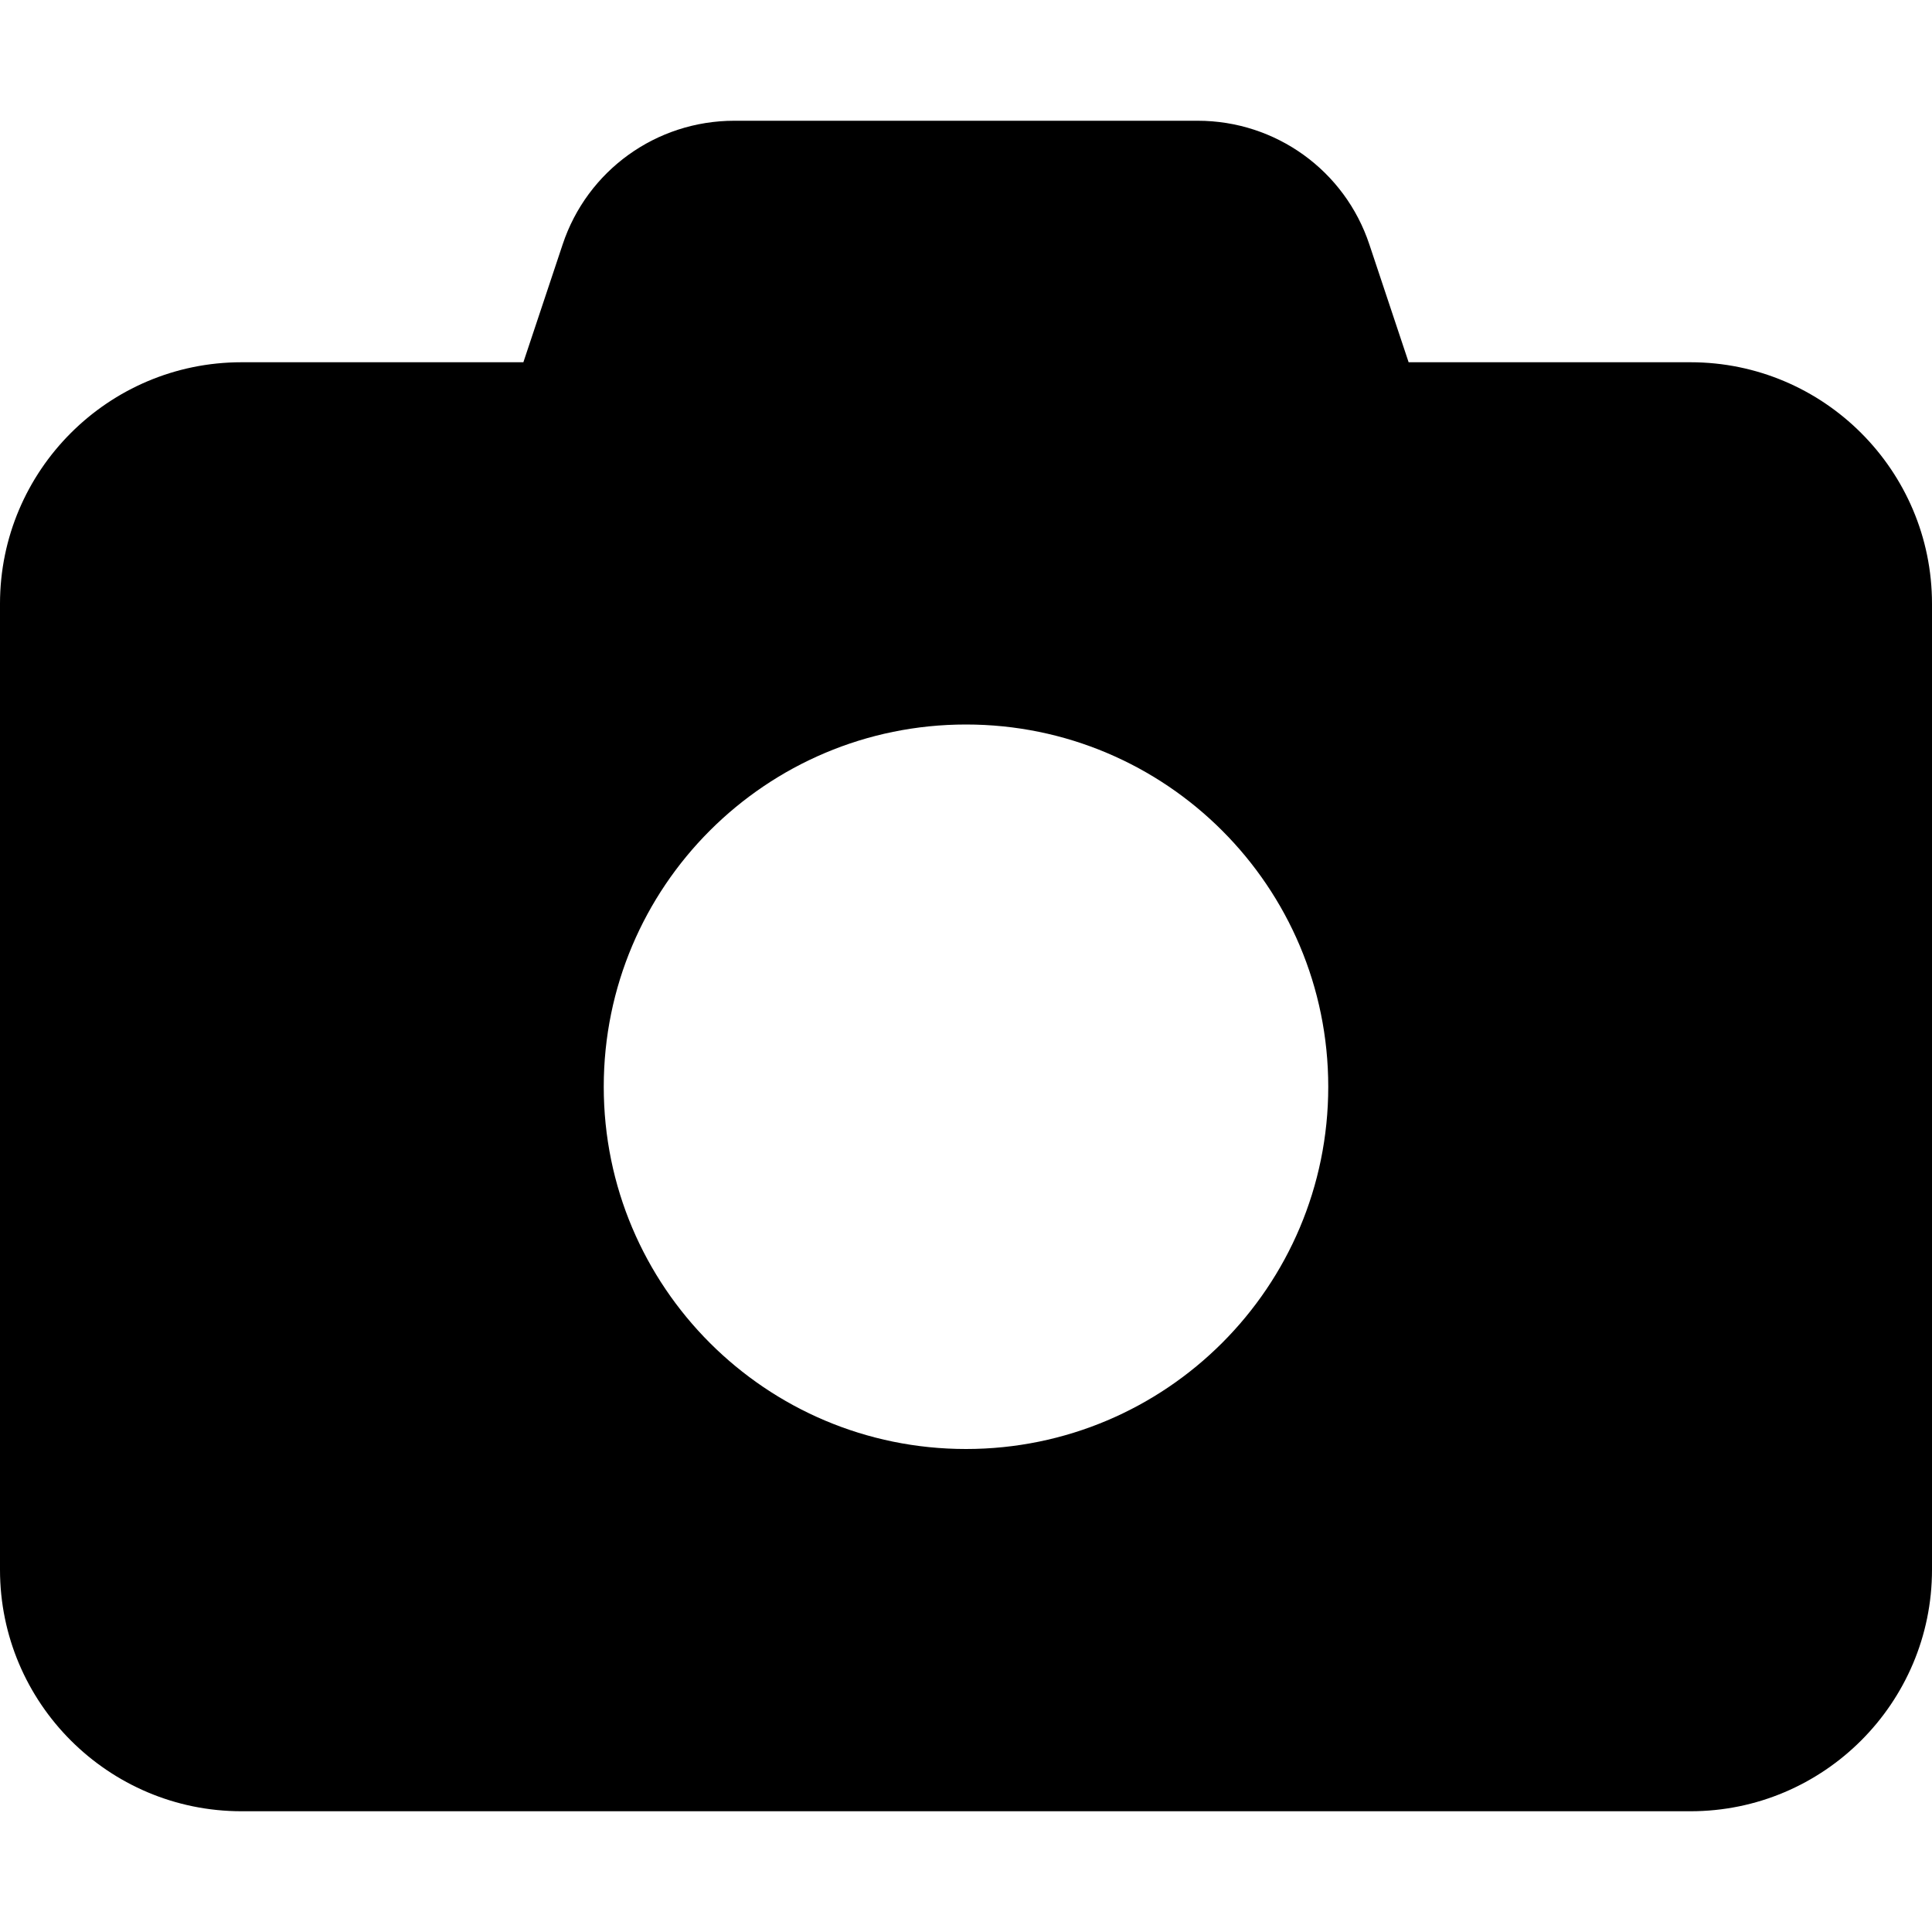
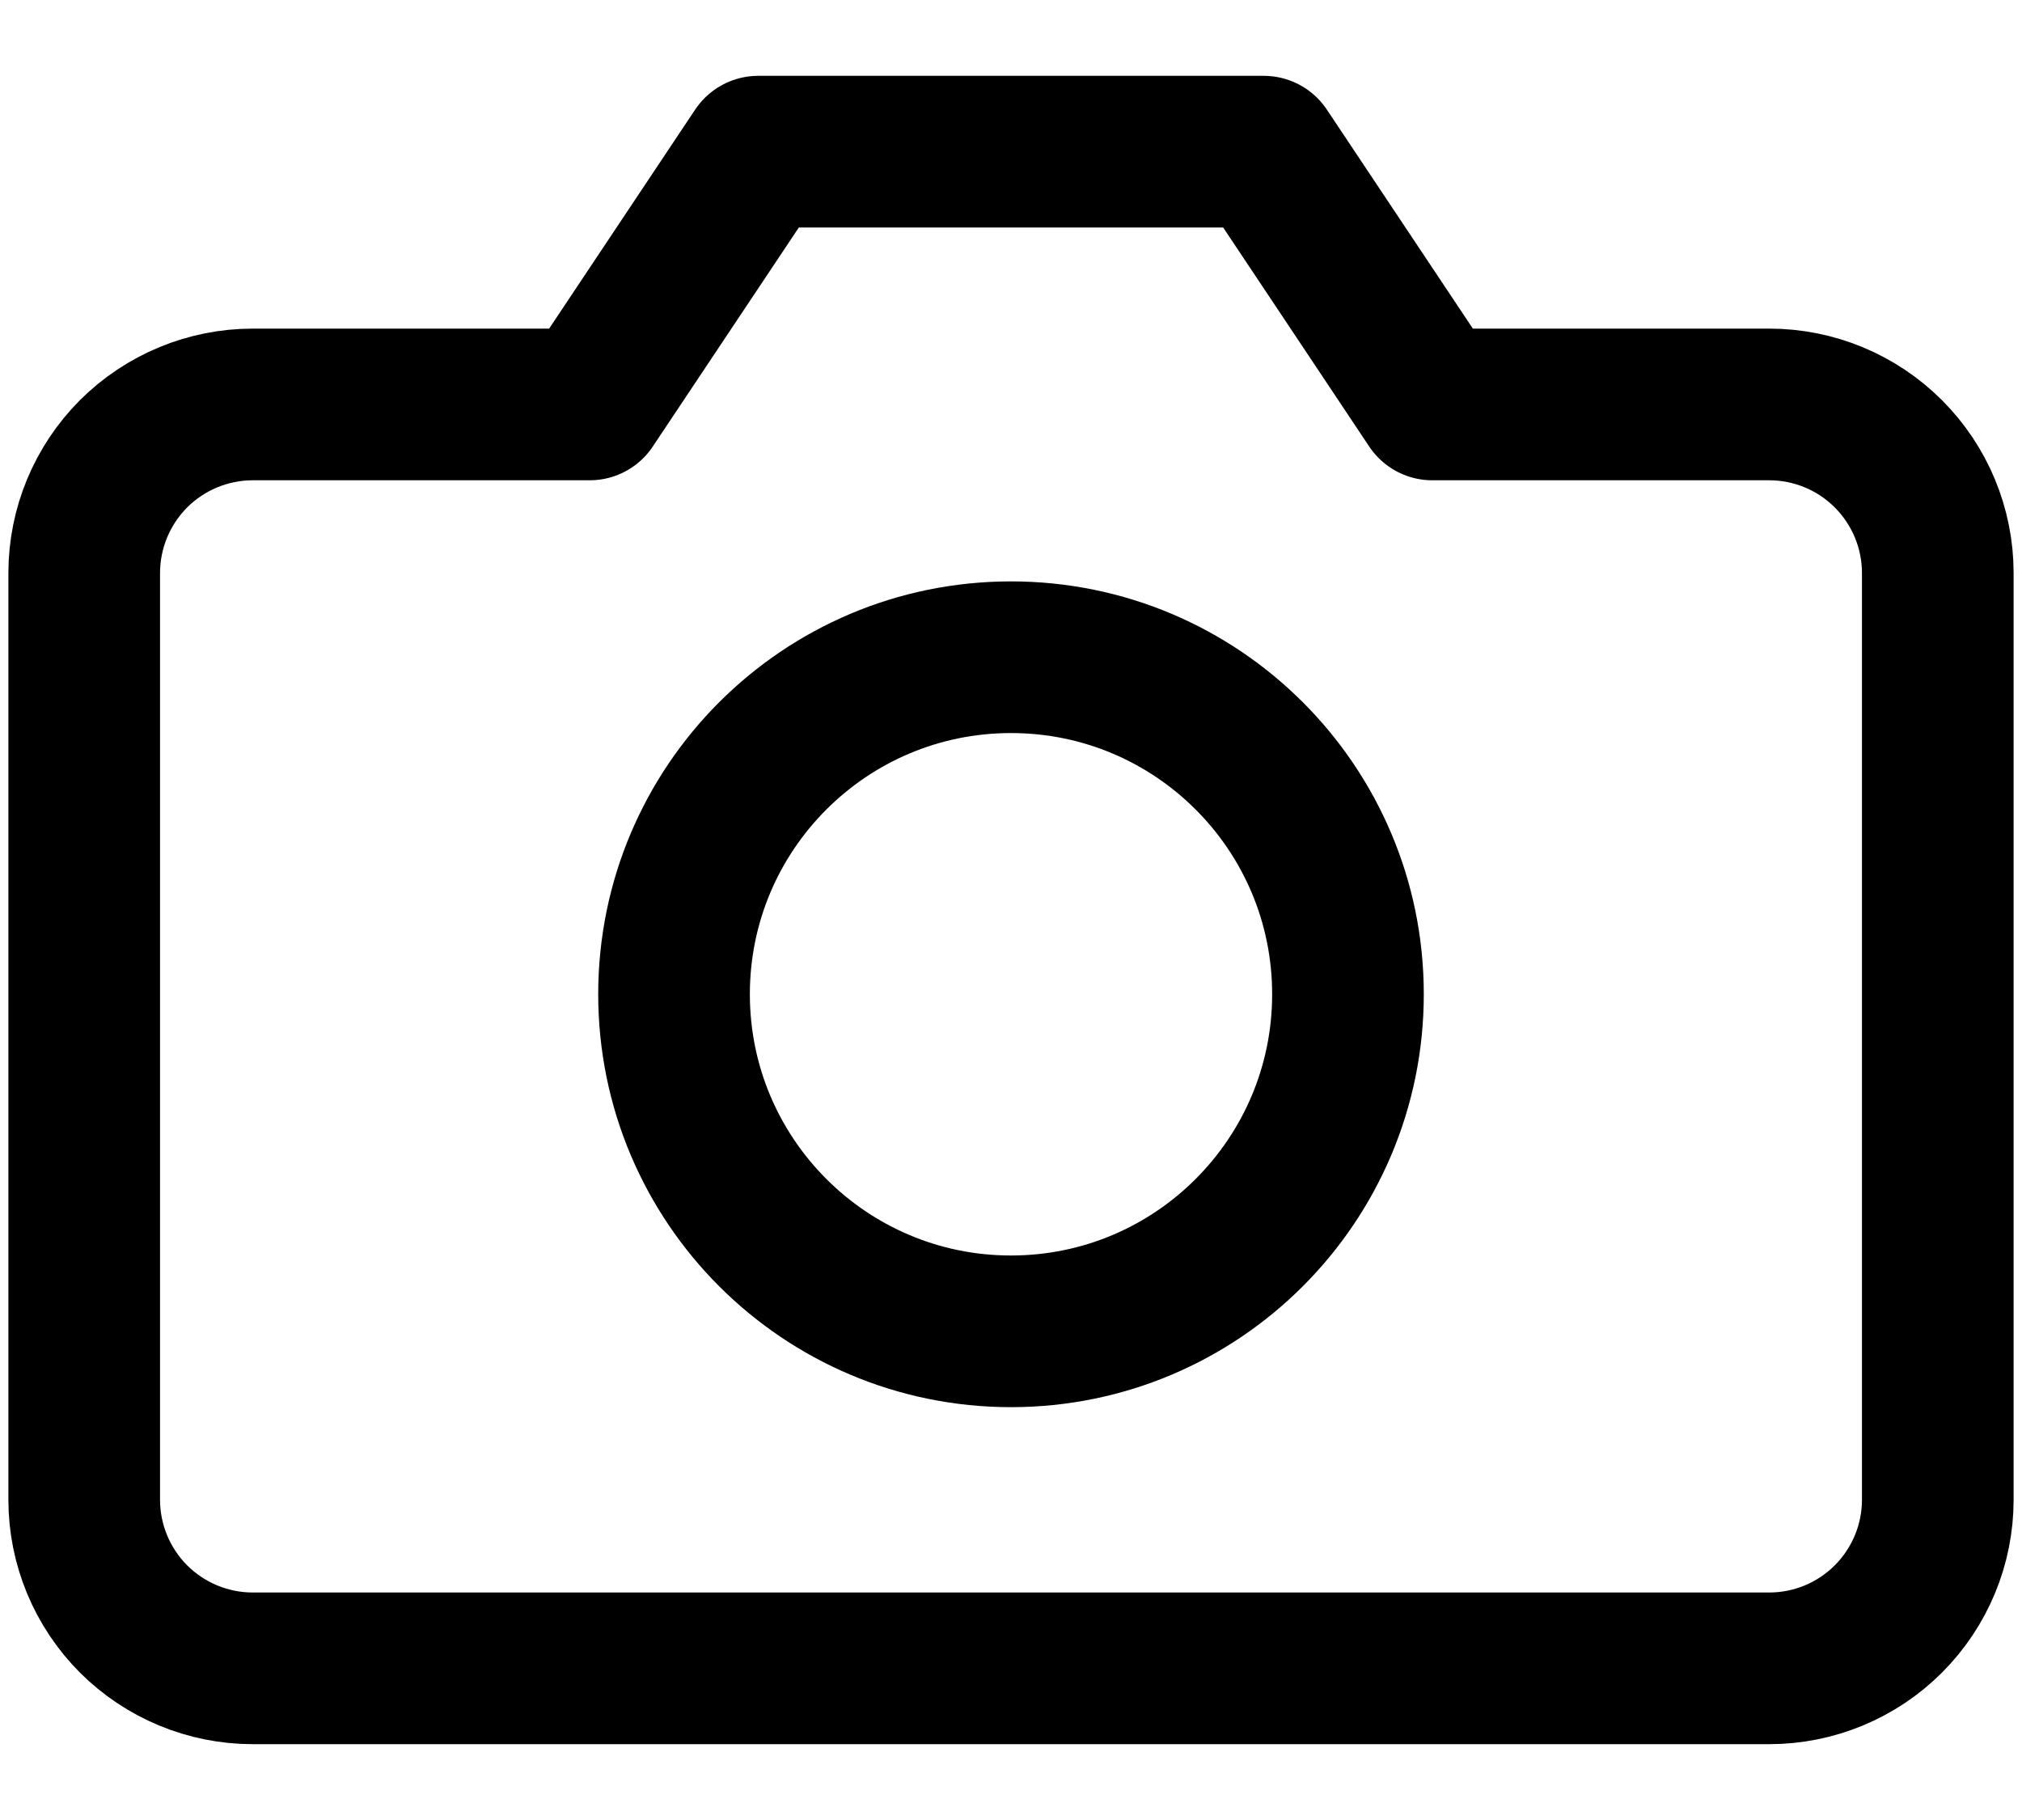
- <svg xmlns="http://www.w3.org/2000/svg" viewBox="0 0 512 512">
-   <path d="M149.1 64.8L138.7 96H64C28.7 96 0 124.7 0 160V416c0 35.3 28.7 64 64 64H448c35.3 0 64-28.7 64-64V160c0-35.3-28.7-64-64-64H373.3L362.9 64.8C356.4 45.2 338.1 32 317.4 32H194.6c-20.7 0-39 13.2-45.5 32.8zM256 192a96 96 0 1 1 0 192 96 96 0 1 1 0-192z" />
+ <svg xmlns="http://www.w3.org/2000/svg" width="20" height="18" viewBox="0 0 20 18" fill="none">
+   <path d="M19.167 14.833C19.167 15.275 18.991 15.699 18.678 16.012C18.366 16.324 17.942 16.5 17.5 16.5H2.5C2.058 16.5 1.634 16.324 1.321 16.012C1.009 15.699 0.833 15.275 0.833 14.833V5.667C0.833 5.225 1.009 4.801 1.321 4.488C1.634 4.176 2.058 4 2.5 4H5.833L7.5 1.5H12.5L14.167 4H17.5C17.942 4 18.366 4.176 18.678 4.488C18.991 4.801 19.167 5.225 19.167 5.667V14.833Z" stroke="black" stroke-width="1.5" stroke-linecap="round" stroke-linejoin="round" />
+   <path d="M10 13.167C11.841 13.167 13.333 11.674 13.333 9.833C13.333 7.992 11.841 6.5 10 6.5C8.159 6.5 6.667 7.992 6.667 9.833C6.667 11.674 8.159 13.167 10 13.167Z" stroke="black" stroke-width="1.5" stroke-linecap="round" stroke-linejoin="round" />
</svg>
